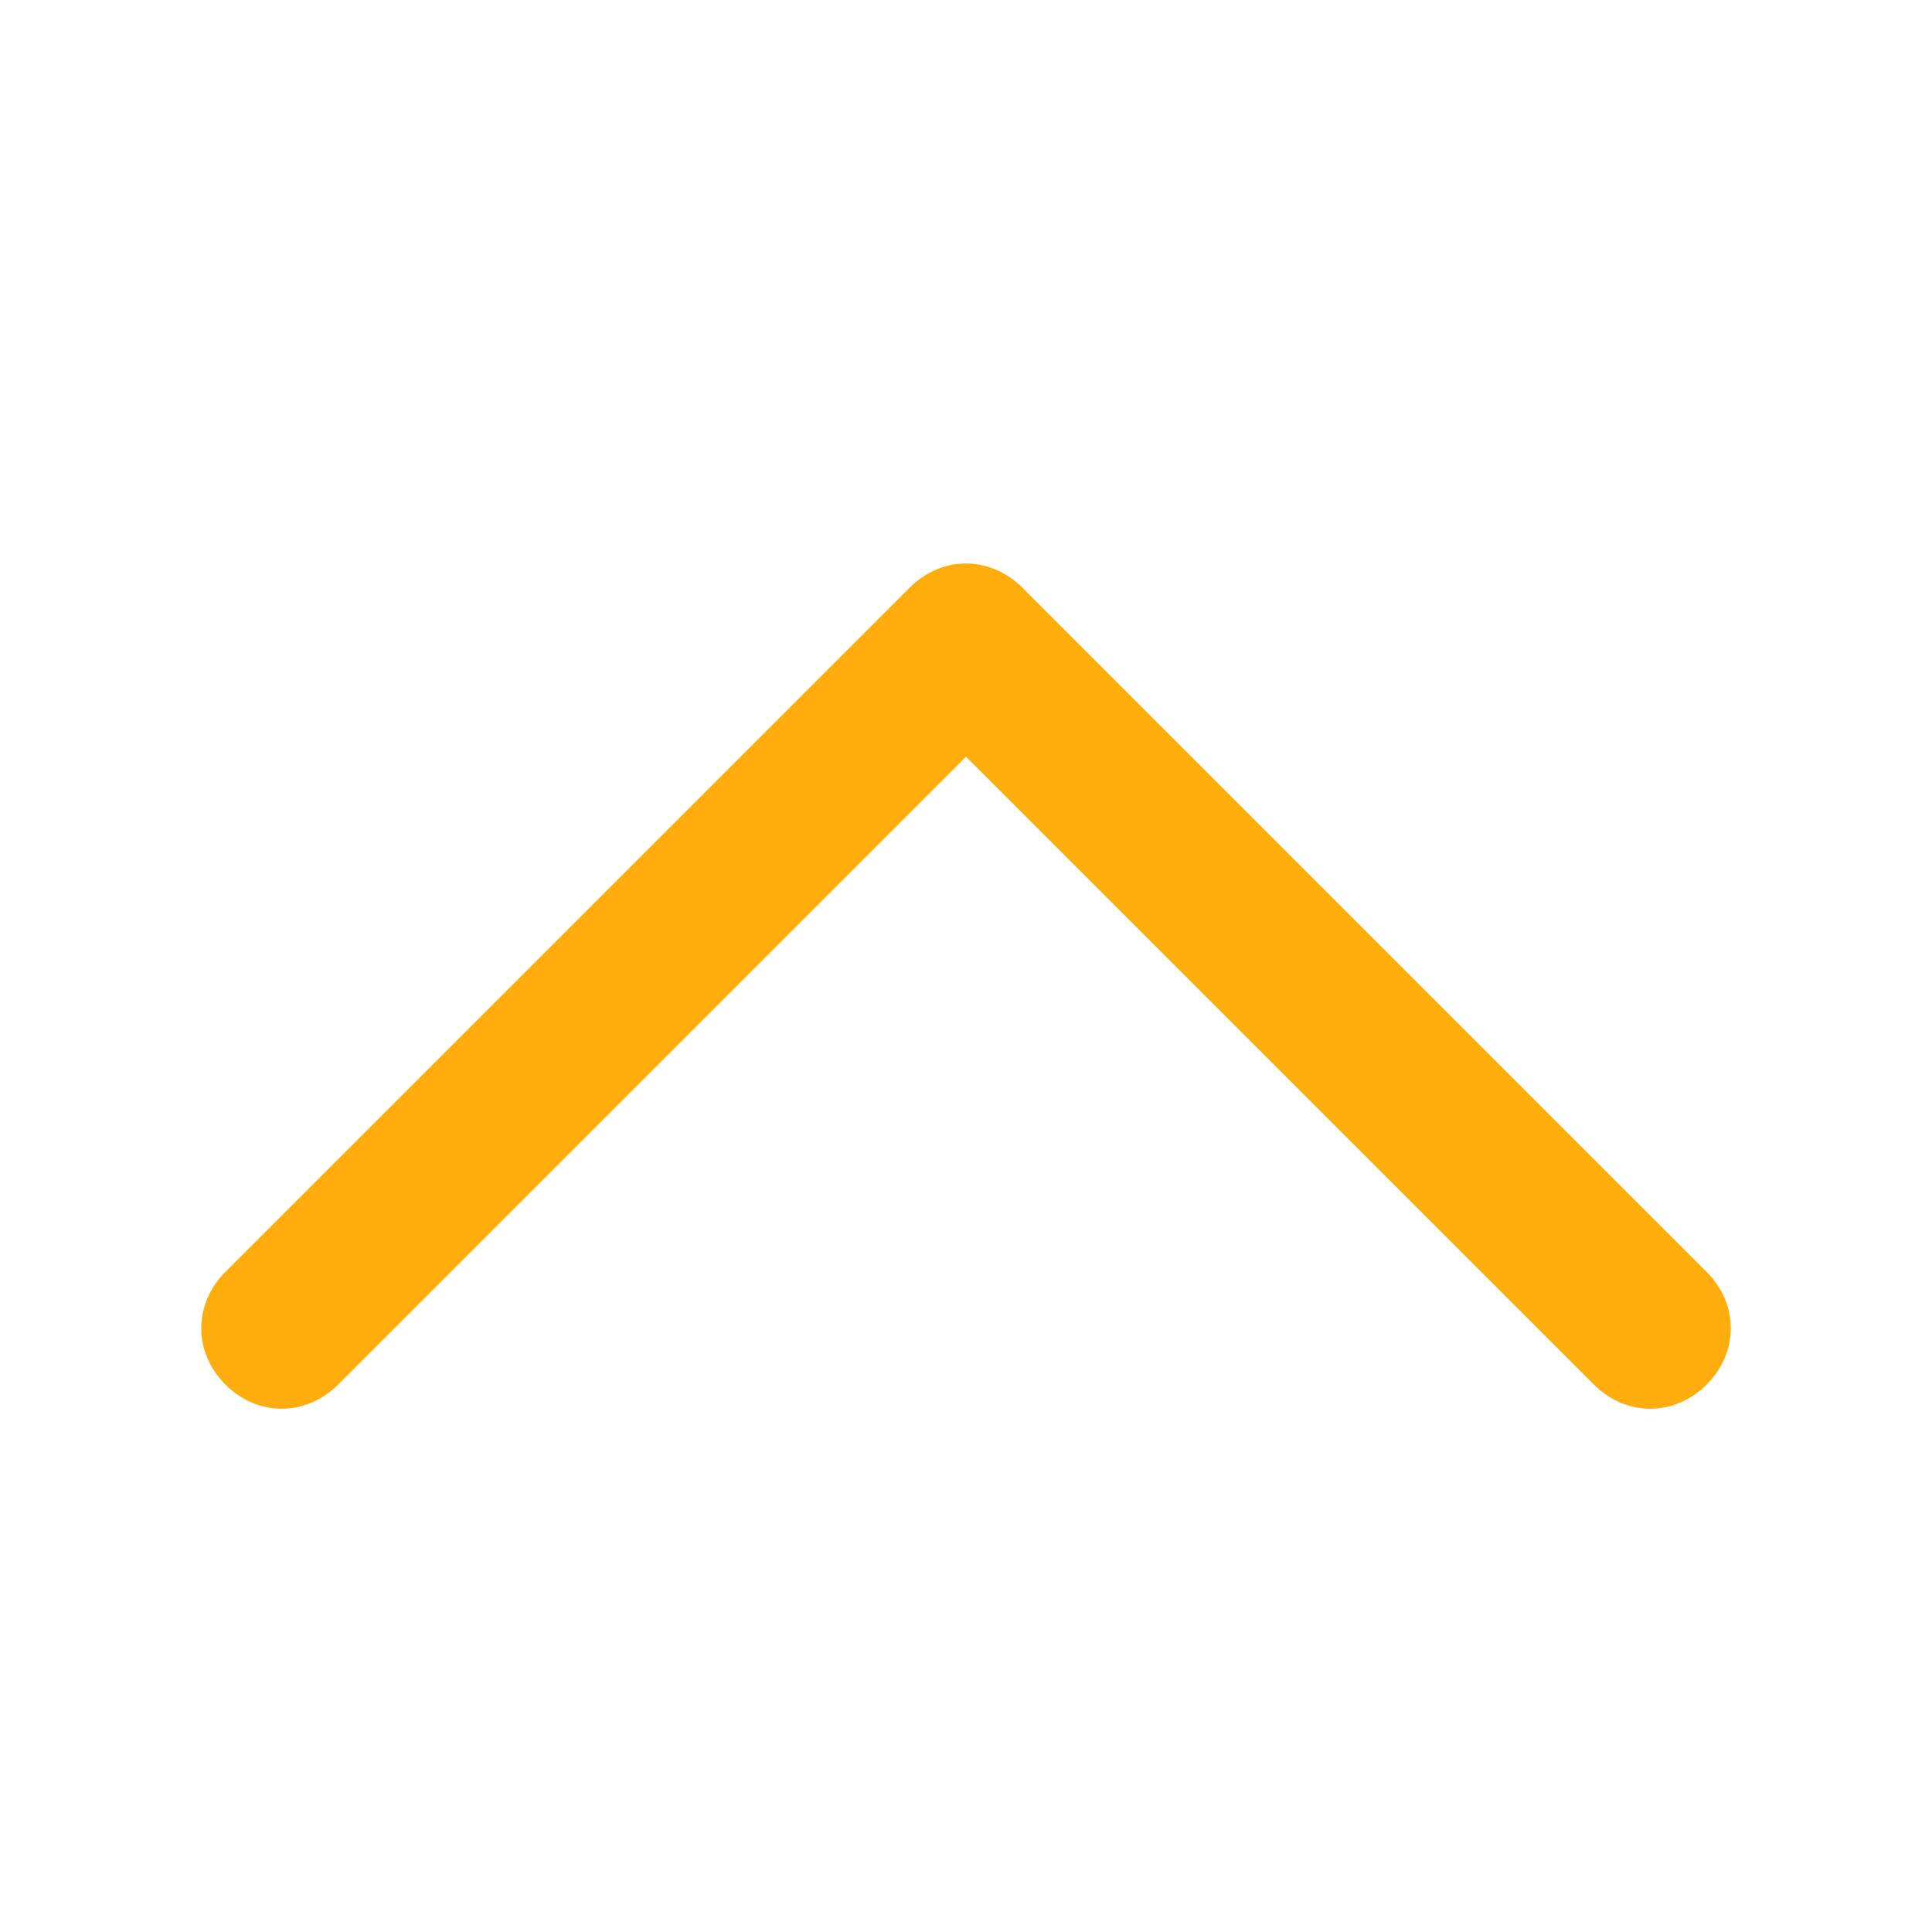
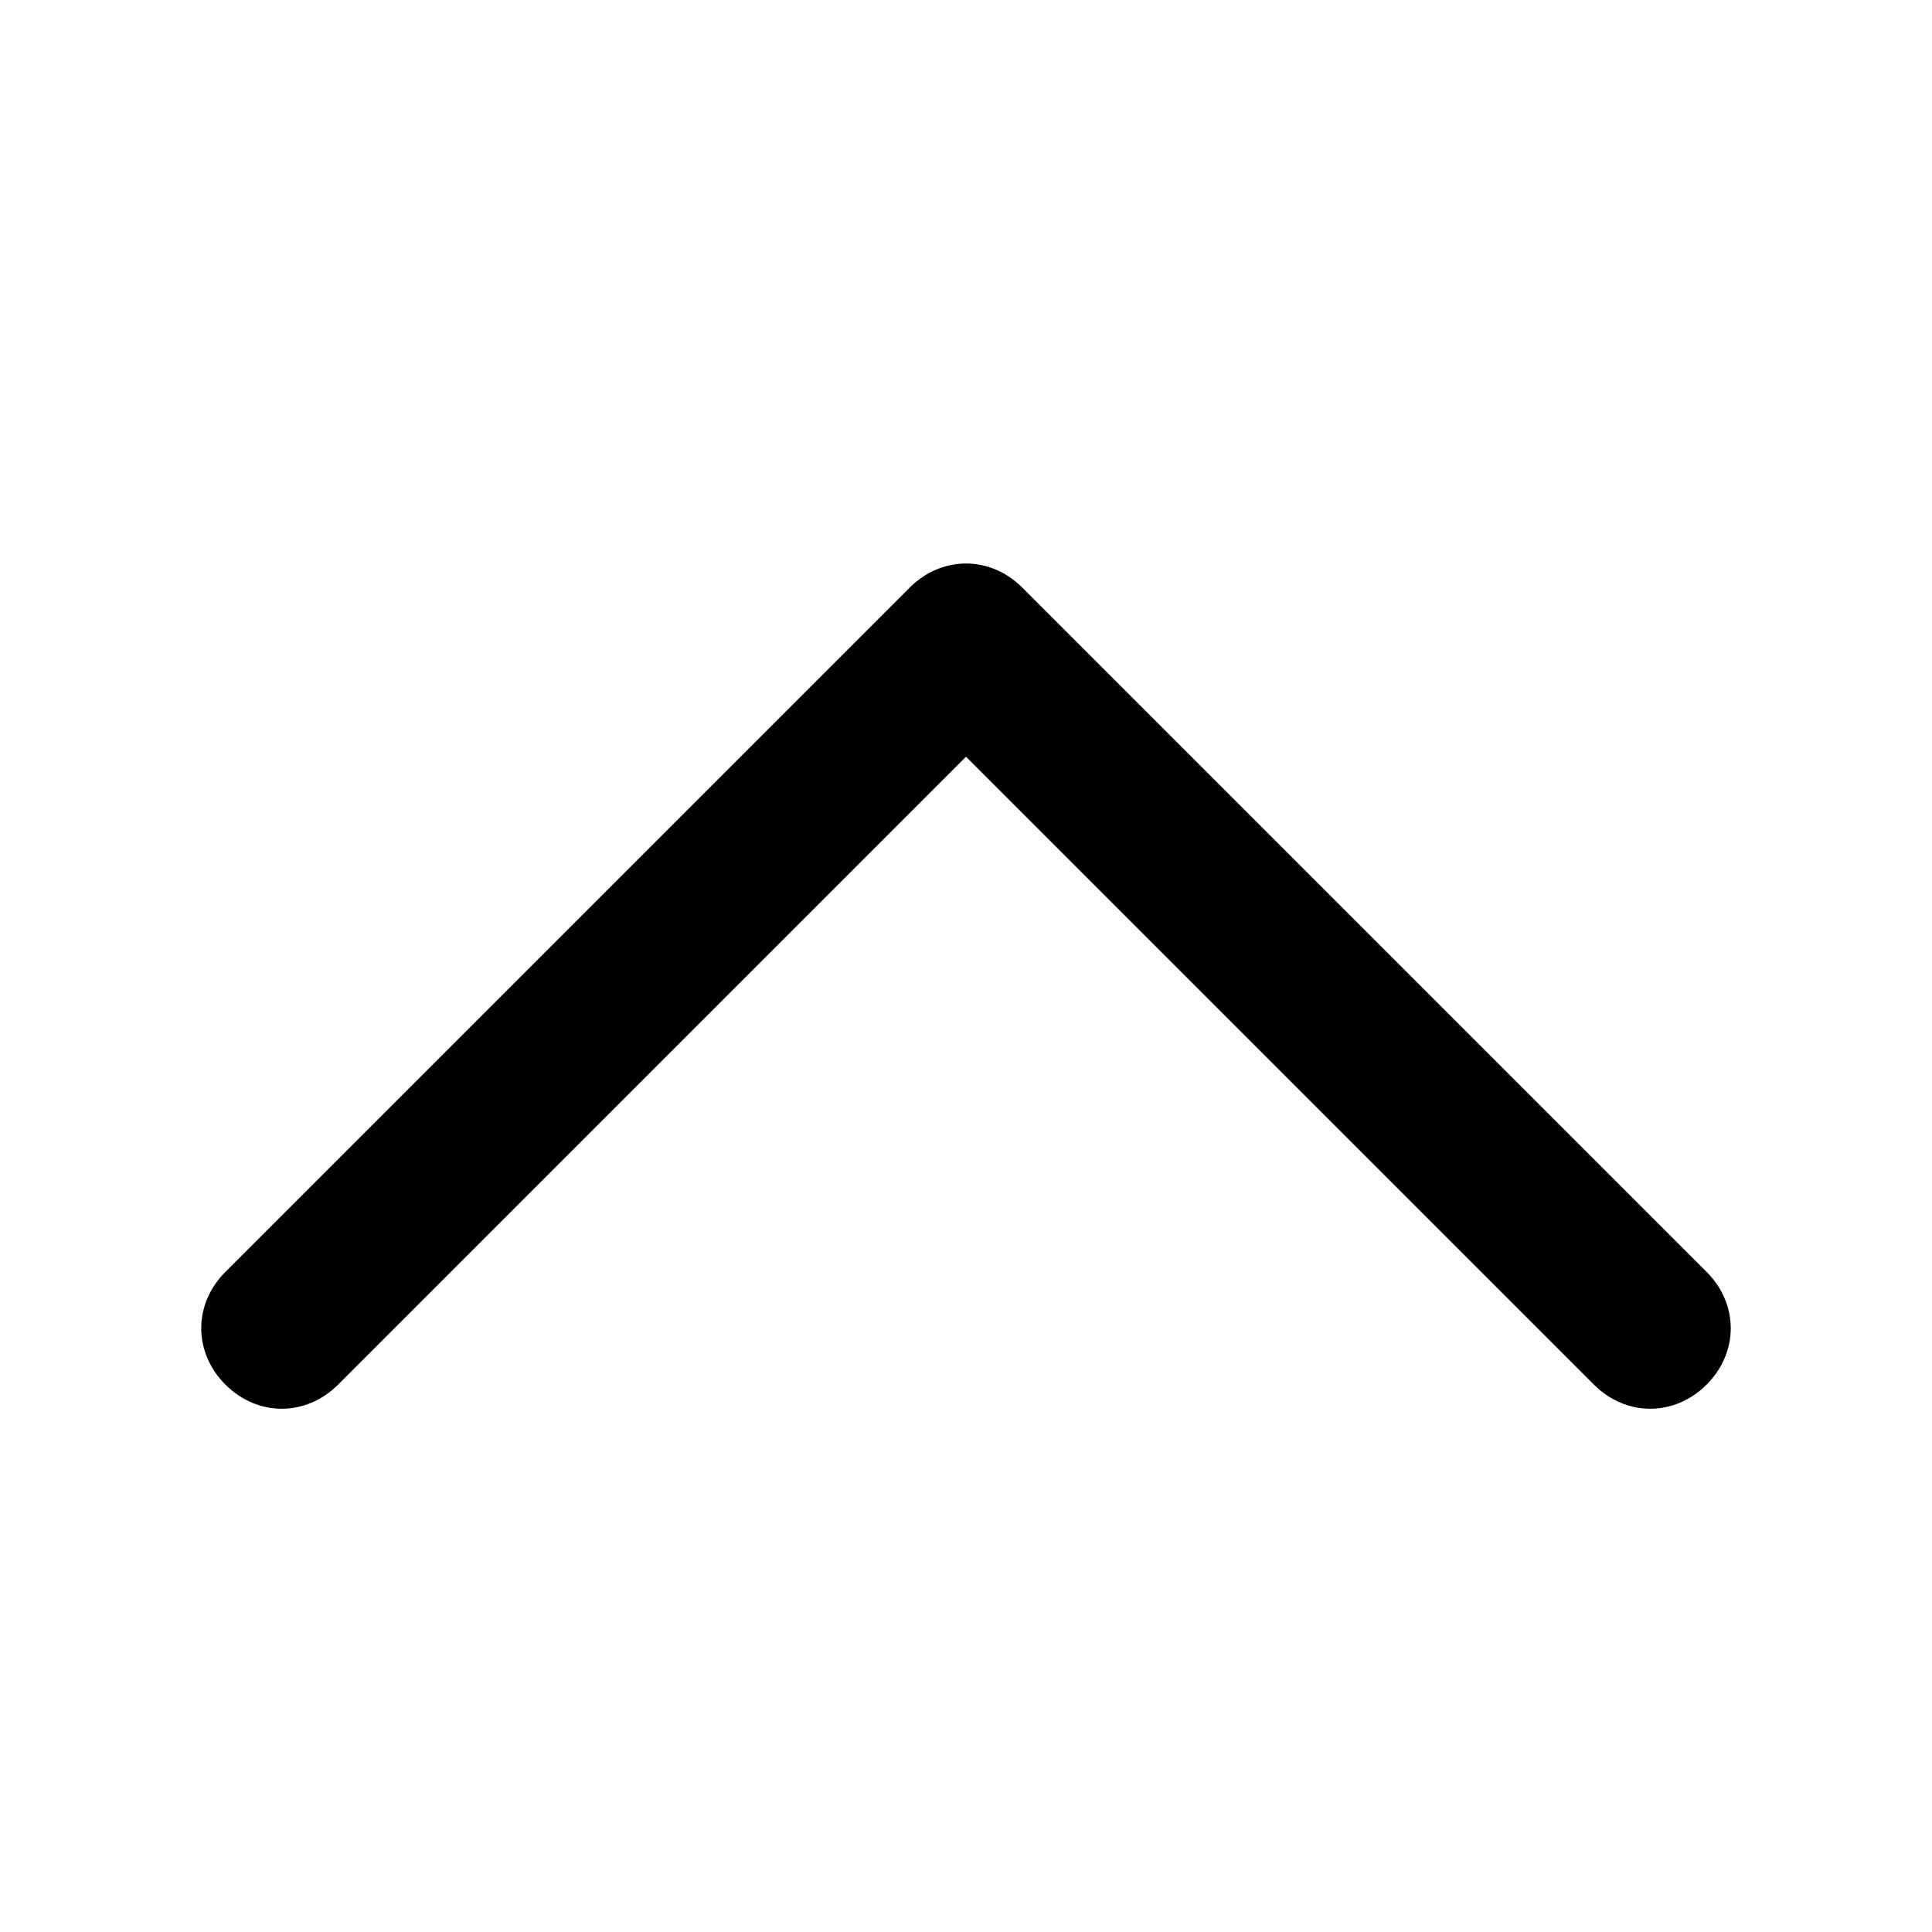
<svg xmlns="http://www.w3.org/2000/svg" class="icon" width="32" height="32" viewBox="0 0 1024 1024">
-   <path fill="#FFAD0D" d="M904.533 674.133 541.867 311.467c-17.067-17.067-42.667-17.067-59.734 0L119.467 674.133c-17.067 17.067-17.067 42.667 0 59.734 17.066 17.066 42.666 17.066 59.733 0l332.8-332.8 332.8 332.8c8.533 8.533 19.2 12.8 29.867 12.8s21.333-4.267 29.866-12.8c17.067-17.067 17.067-42.667 0-59.734z" />
+   <path d="M904.533 674.133L541.867 311.467c-17.067-17.067-42.667-17.067-59.734 0L119.467 674.133c-17.067 17.067-17.067 42.667 0 59.734 17.066 17.066 42.666 17.066 59.733 0l332.8-332.8 332.8 332.8c8.533 8.533 19.2 12.8 29.867 12.8s21.333-4.267 29.866-12.8c17.067-17.067 17.067-42.667 0-59.734z" />
</svg>
